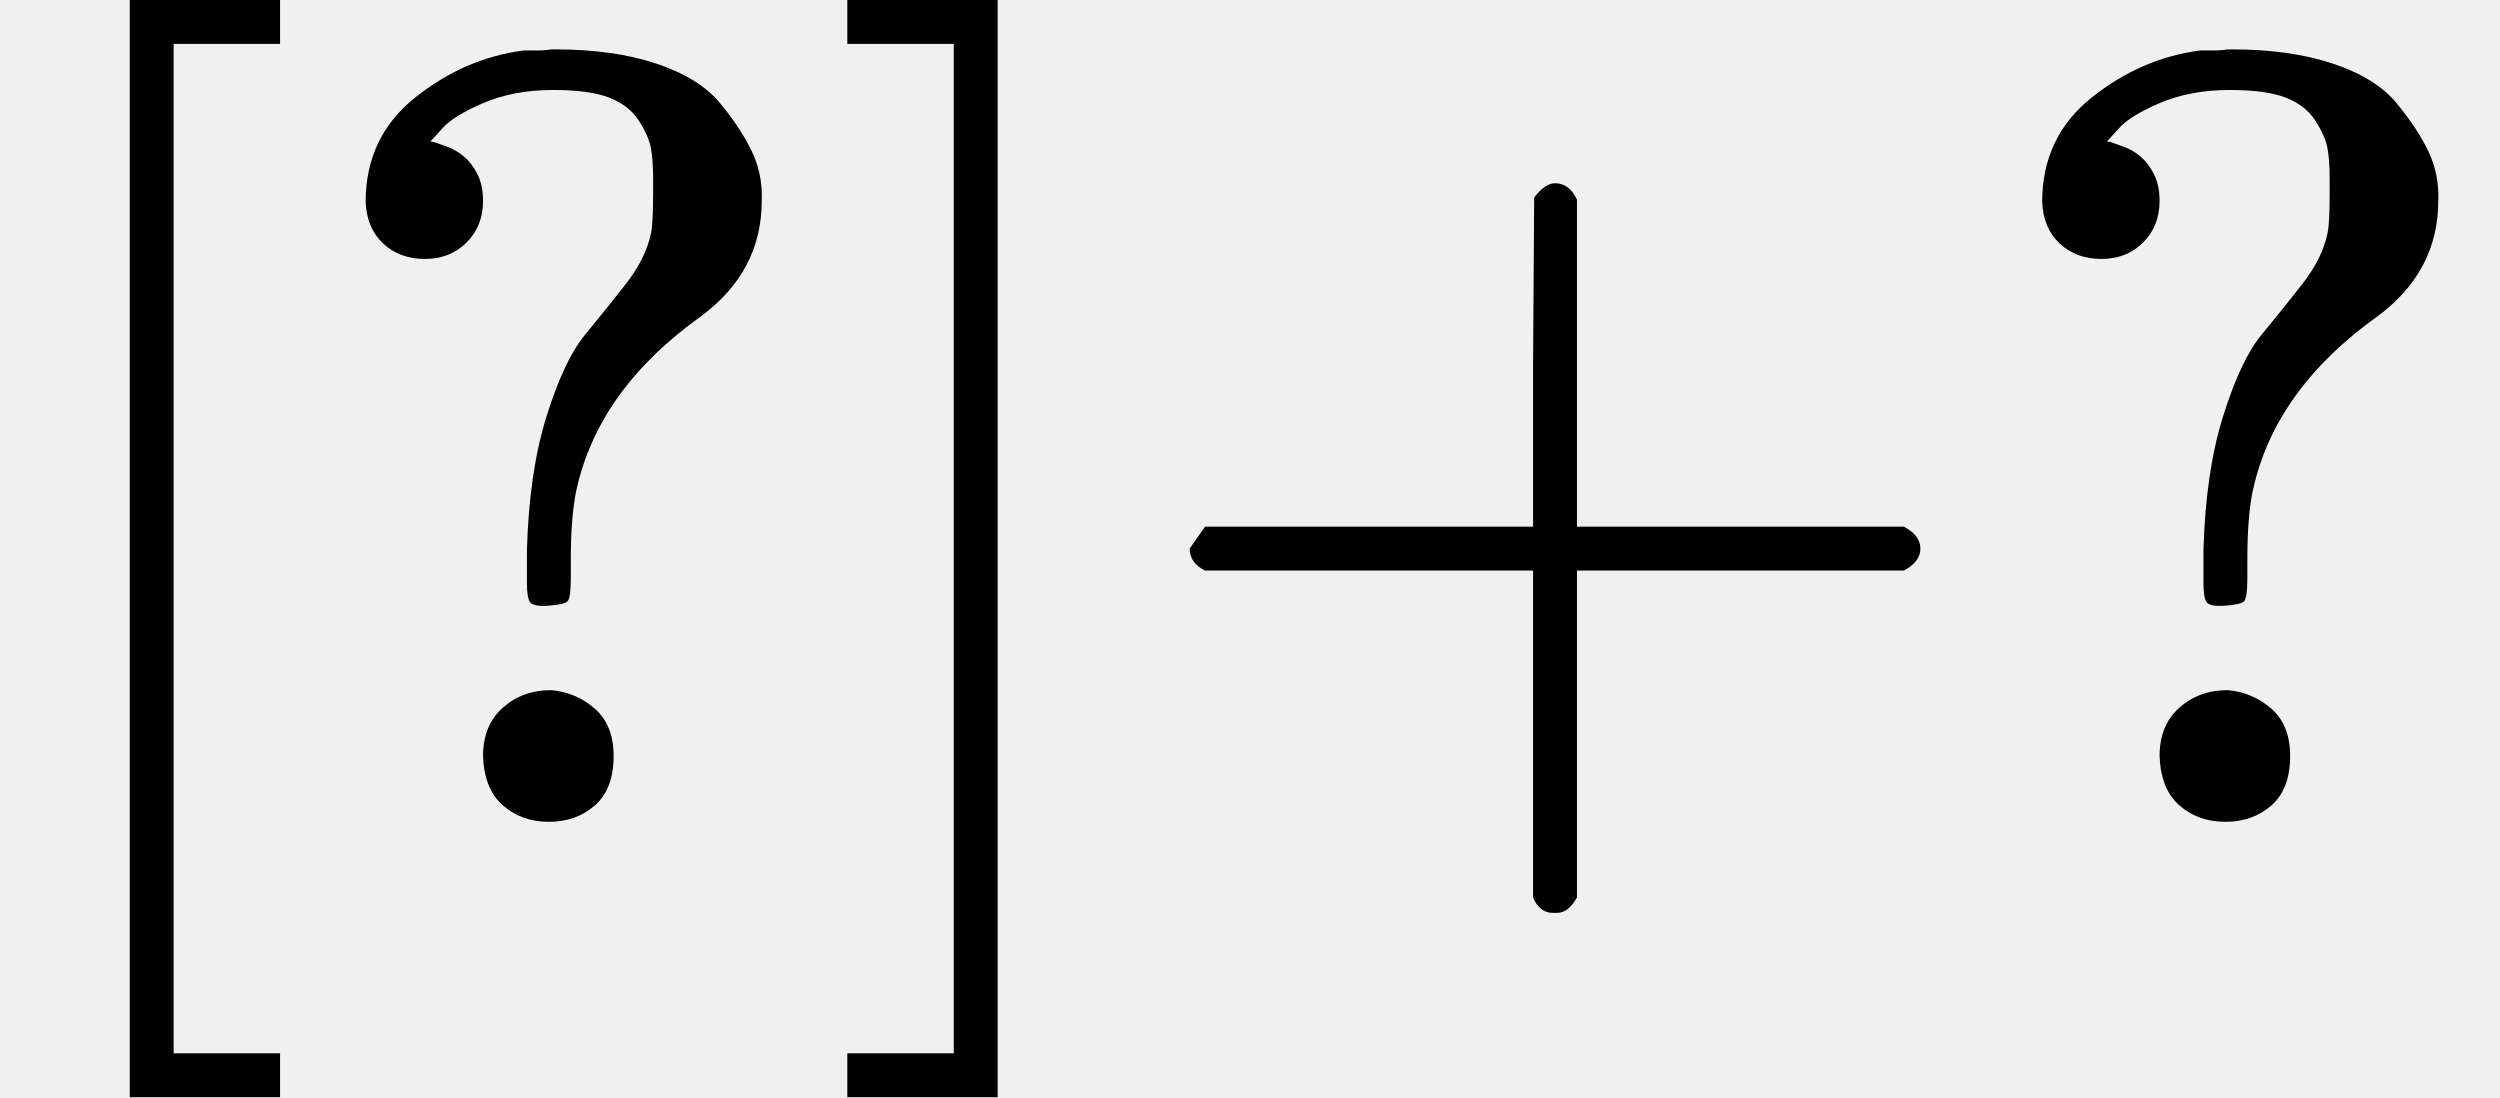
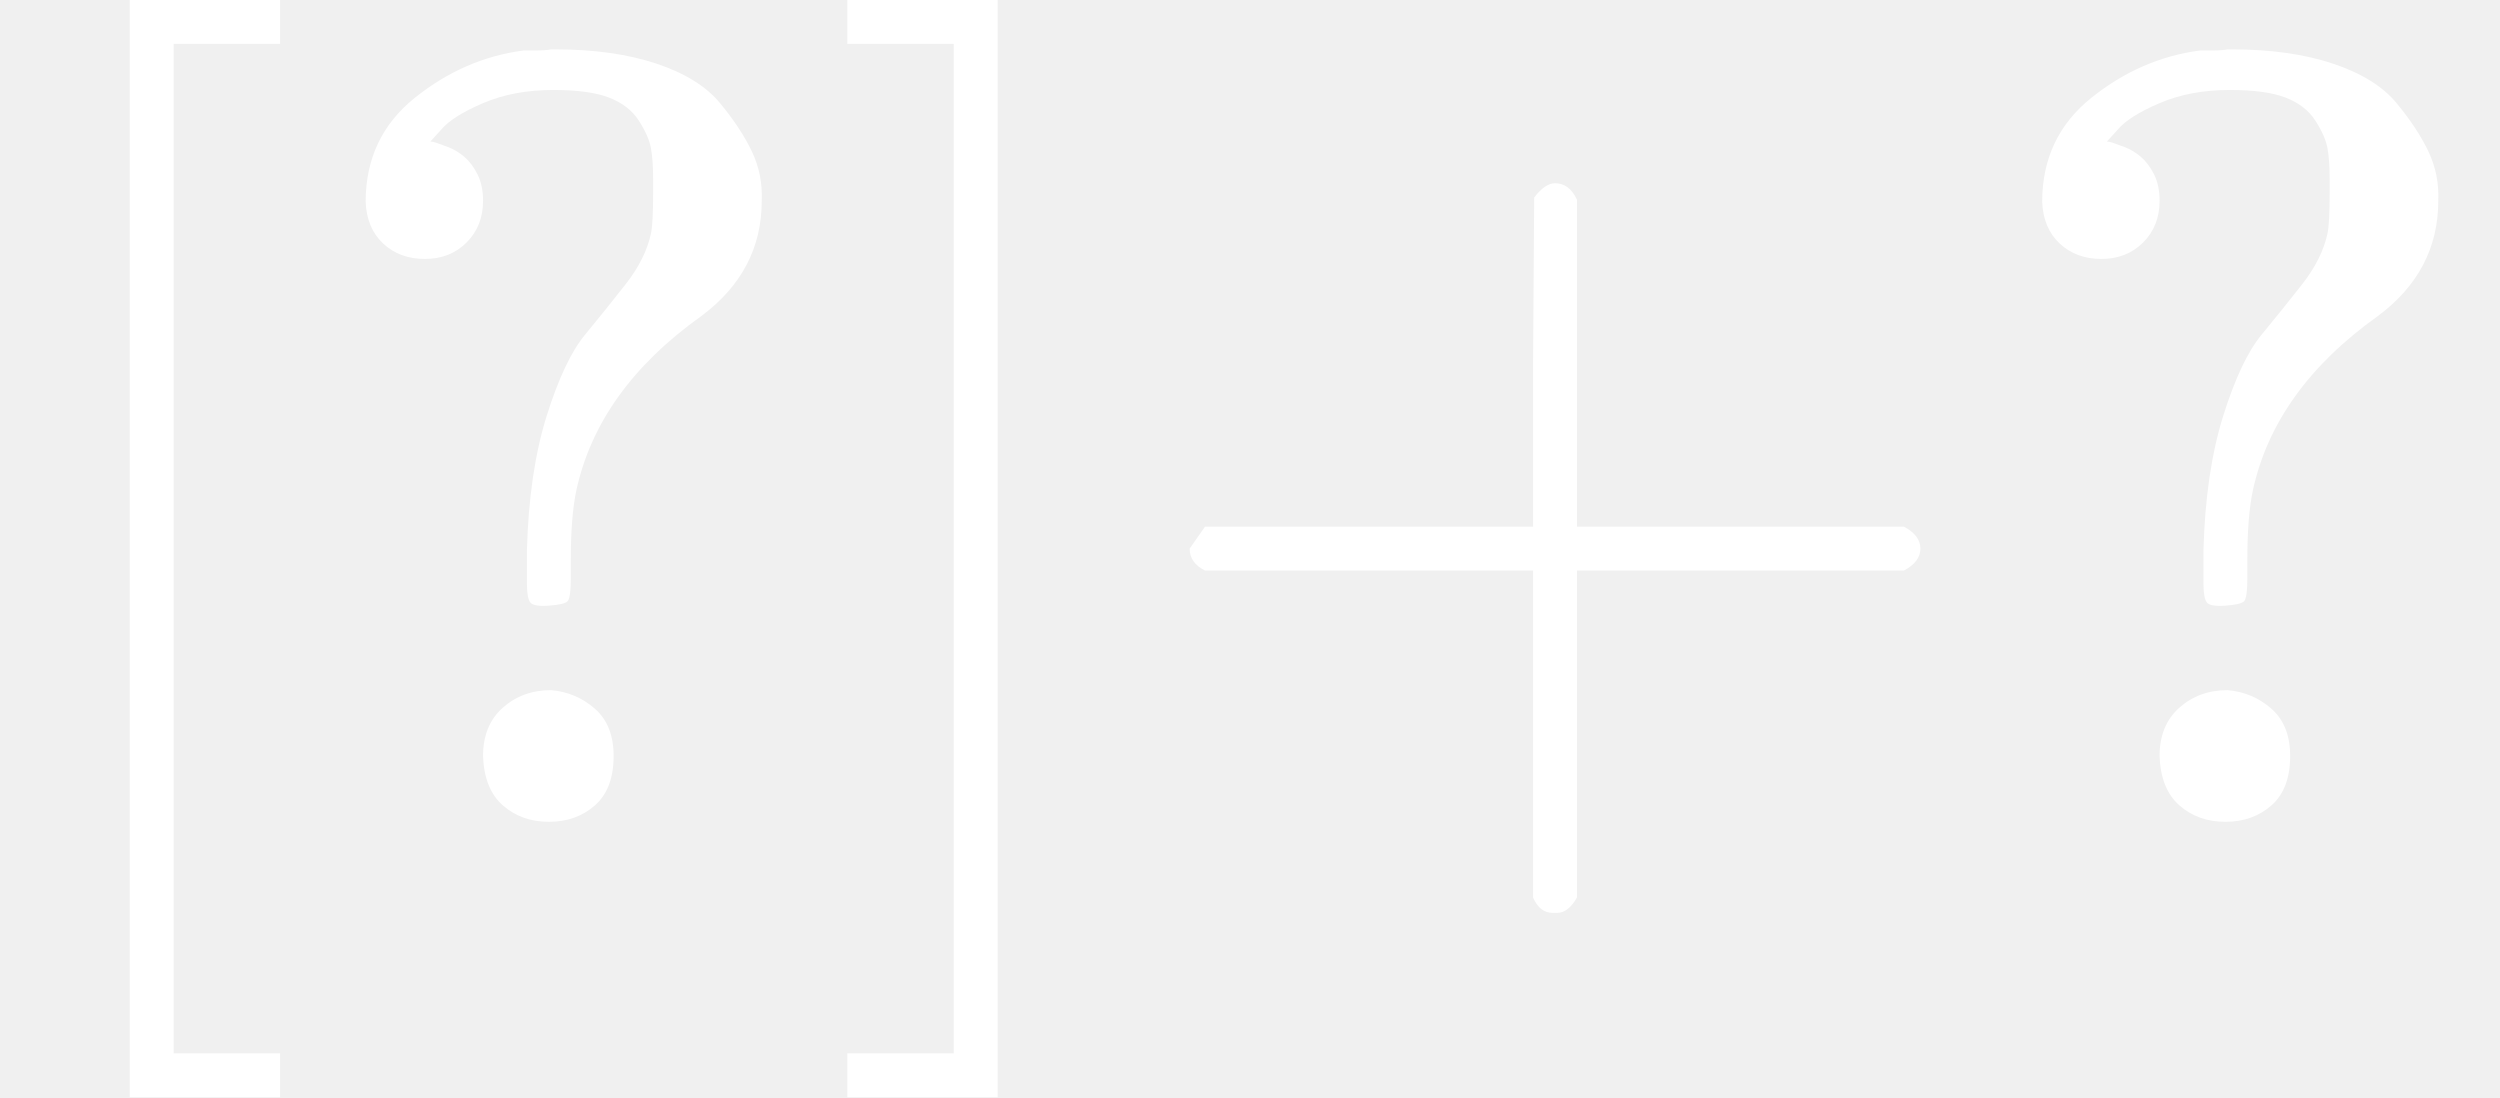
<svg xmlns="http://www.w3.org/2000/svg" xmlns:xlink="http://www.w3.org/1999/xlink" style="vertical-align:-.566ex" width="5.154ex" height="2.262ex" viewBox="0 -750 2278 1000">
  <defs>
    <path id="a" d="M118-250V750h137v-40h-97v-920h97v-40H118Z" />
    <path id="b" d="M226 668q-36 0-64-12t-38-24l-10-11q2 0 5-1t11-4 15-9 12-16 5-24q0-23-15-38t-38-15-38 14-16 38q0 59 45 95t99 43h11q9 0 14 1h4q53 0 92-13t58-36 29-44 9-45q0-64-55-105-94-67-114-159-5-24-5-62v-17q0-19-3-22t-17-4-17 3-3 17v31q2 71 18 122t35 74 37 46 23 46q2 9 2 37v13q0 17-2 28t-11 25-27 21-51 7ZM162 61q0 28 18 44t44 16q23-2 40-17t17-43q0-30-17-45T222 1q-25 0-42 15t-18 45Z" />
    <path id="c" d="M22 710v40h137V-250H22v40h97v920H22Z" />
    <path id="d" d="M56 237v13l14 20h299v150l1 150q10 13 19 13 13 0 20-15V270h298q15-8 15-20t-15-20H409V-68q-8-14-18-14h-4q-12 0-18 14v298H70q-14 7-14 20Z" />
  </defs>
-   <g stroke="currentColor" fill="currentColor" stroke-width="0">
+   <g stroke="currentColor" fill="white" stroke-width="0">
    <use data-c="5B" xlink:href="#a" transform="scale(1 -1)" />
    <use data-c="3F" xlink:href="#b" transform="scale(1 -1) translate(278)" />
    <use data-c="5D" xlink:href="#c" transform="scale(1 -1) translate(750)" />
    <use data-c="2B" xlink:href="#d" transform="scale(1 -1) translate(1028)" />
    <use data-c="3F" xlink:href="#b" transform="scale(1 -1) translate(1806)" />
  </g>
</svg>
